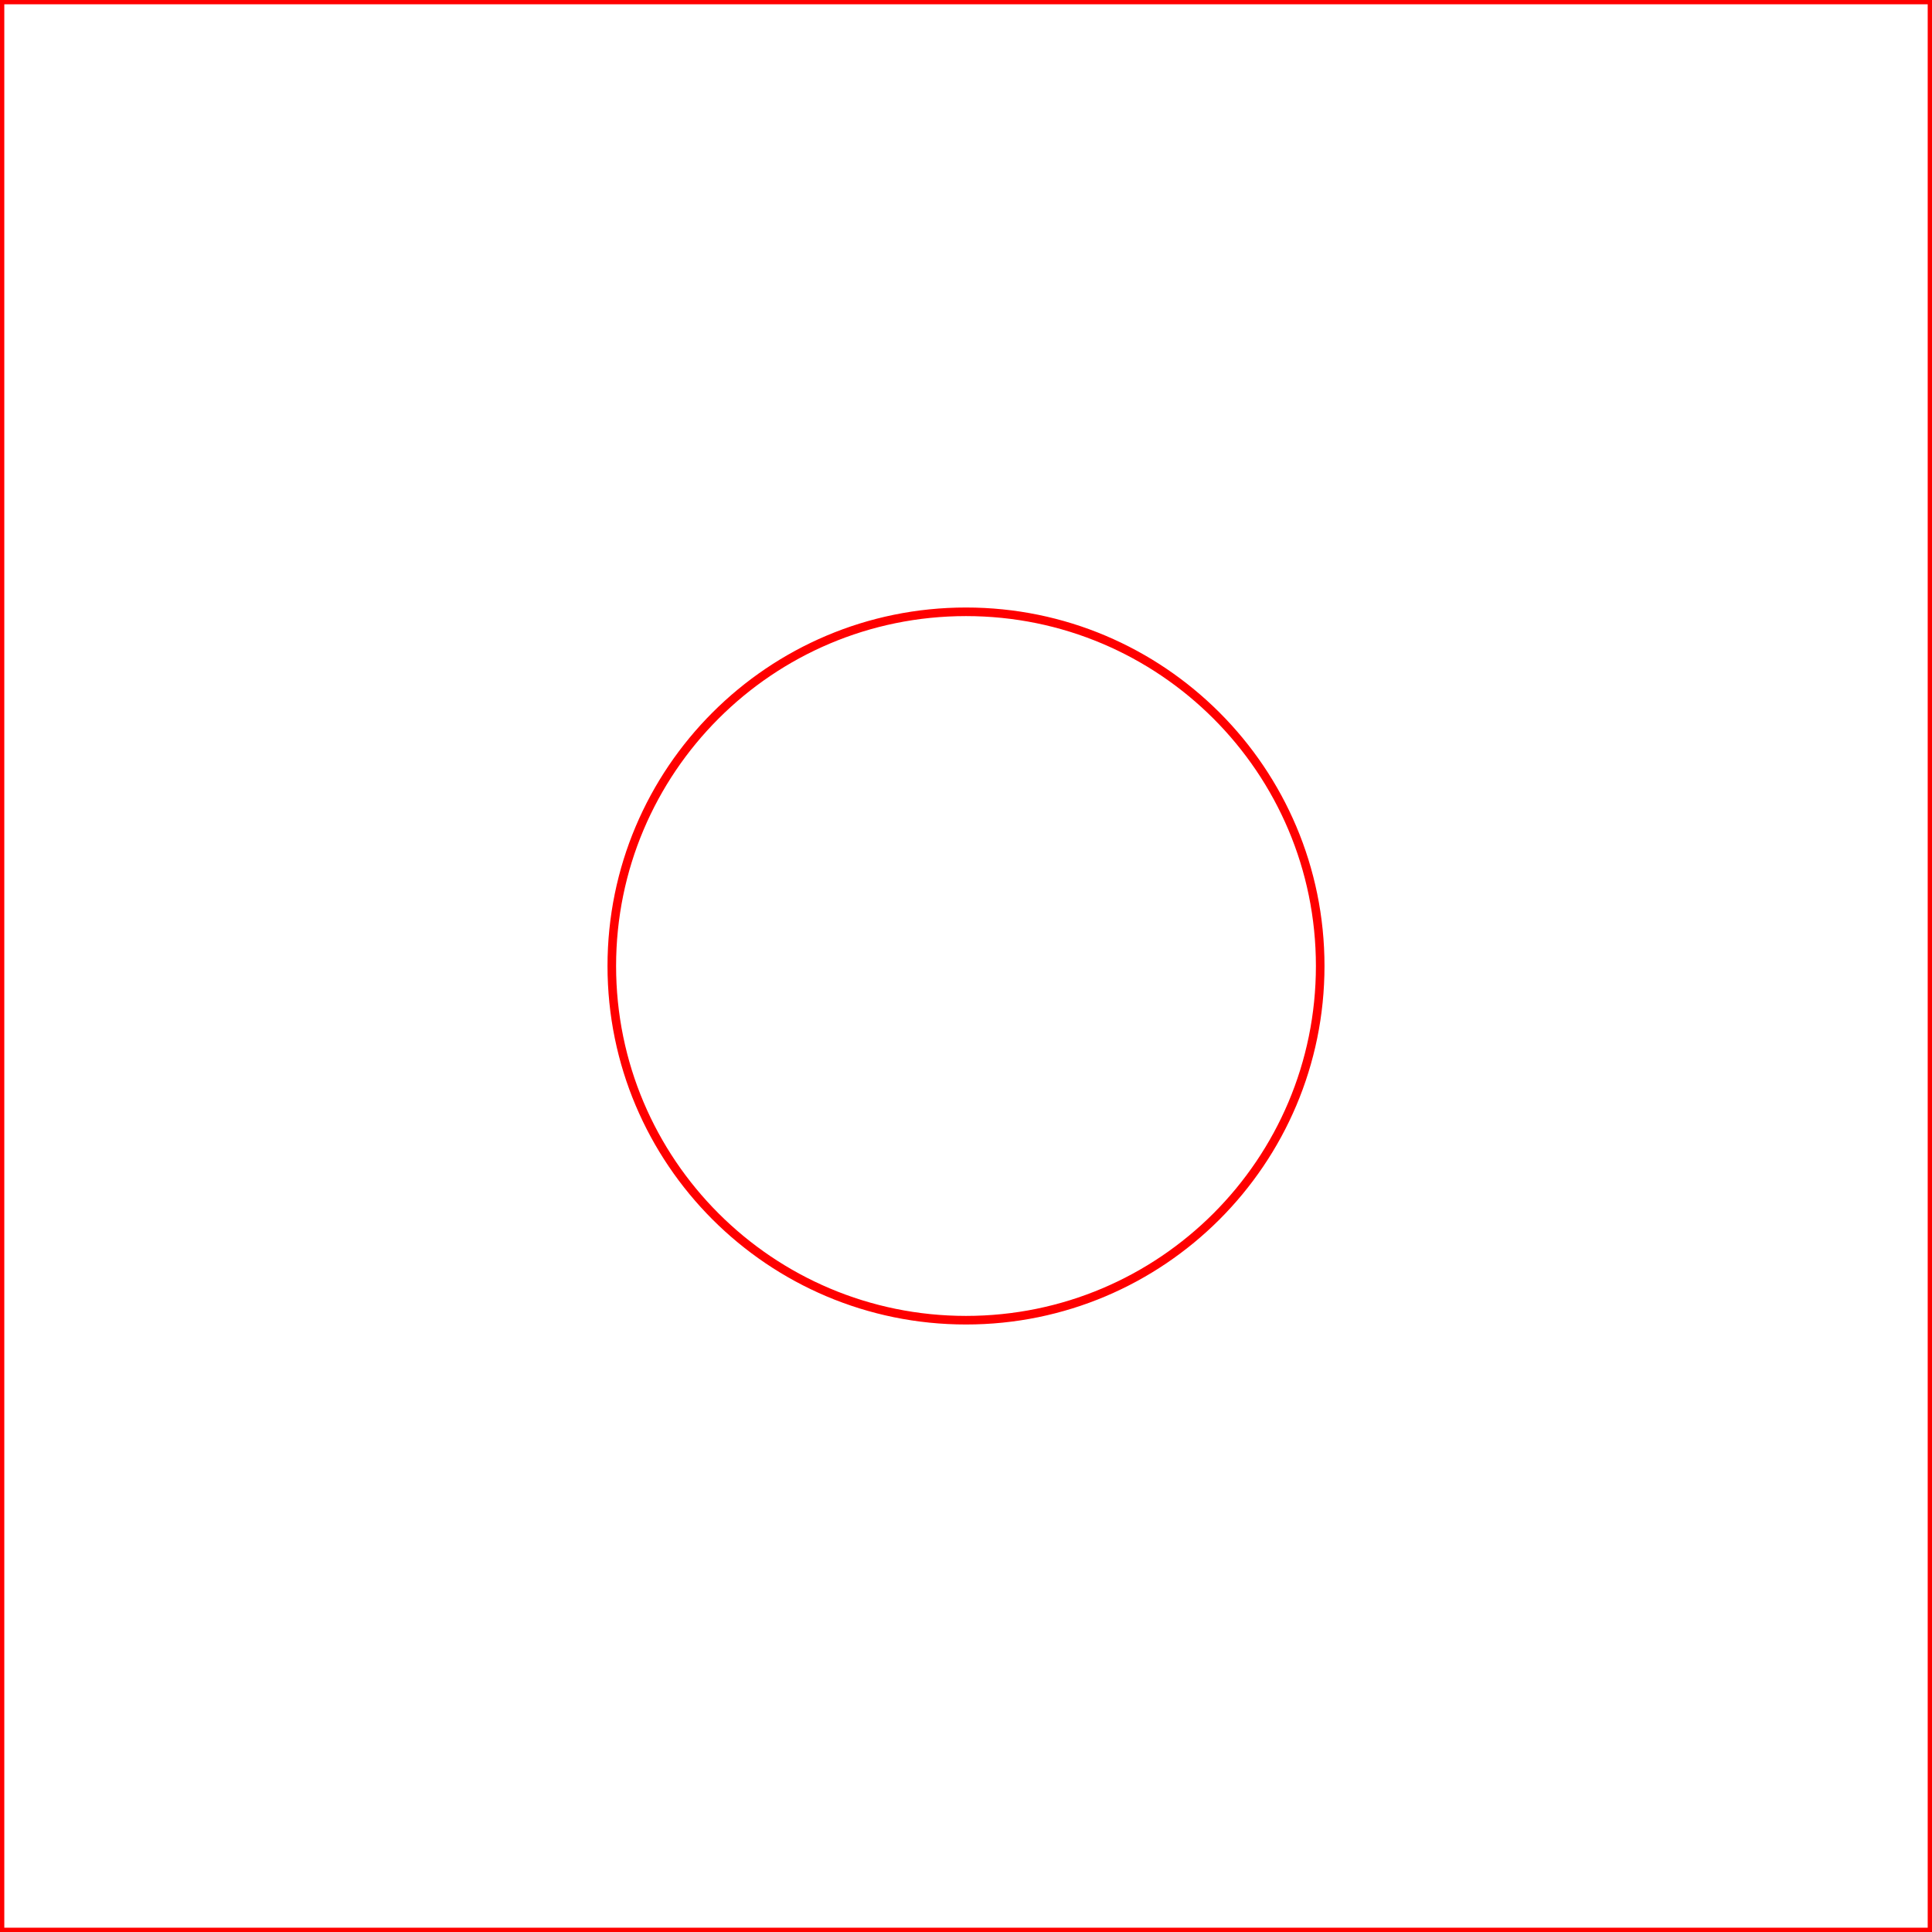
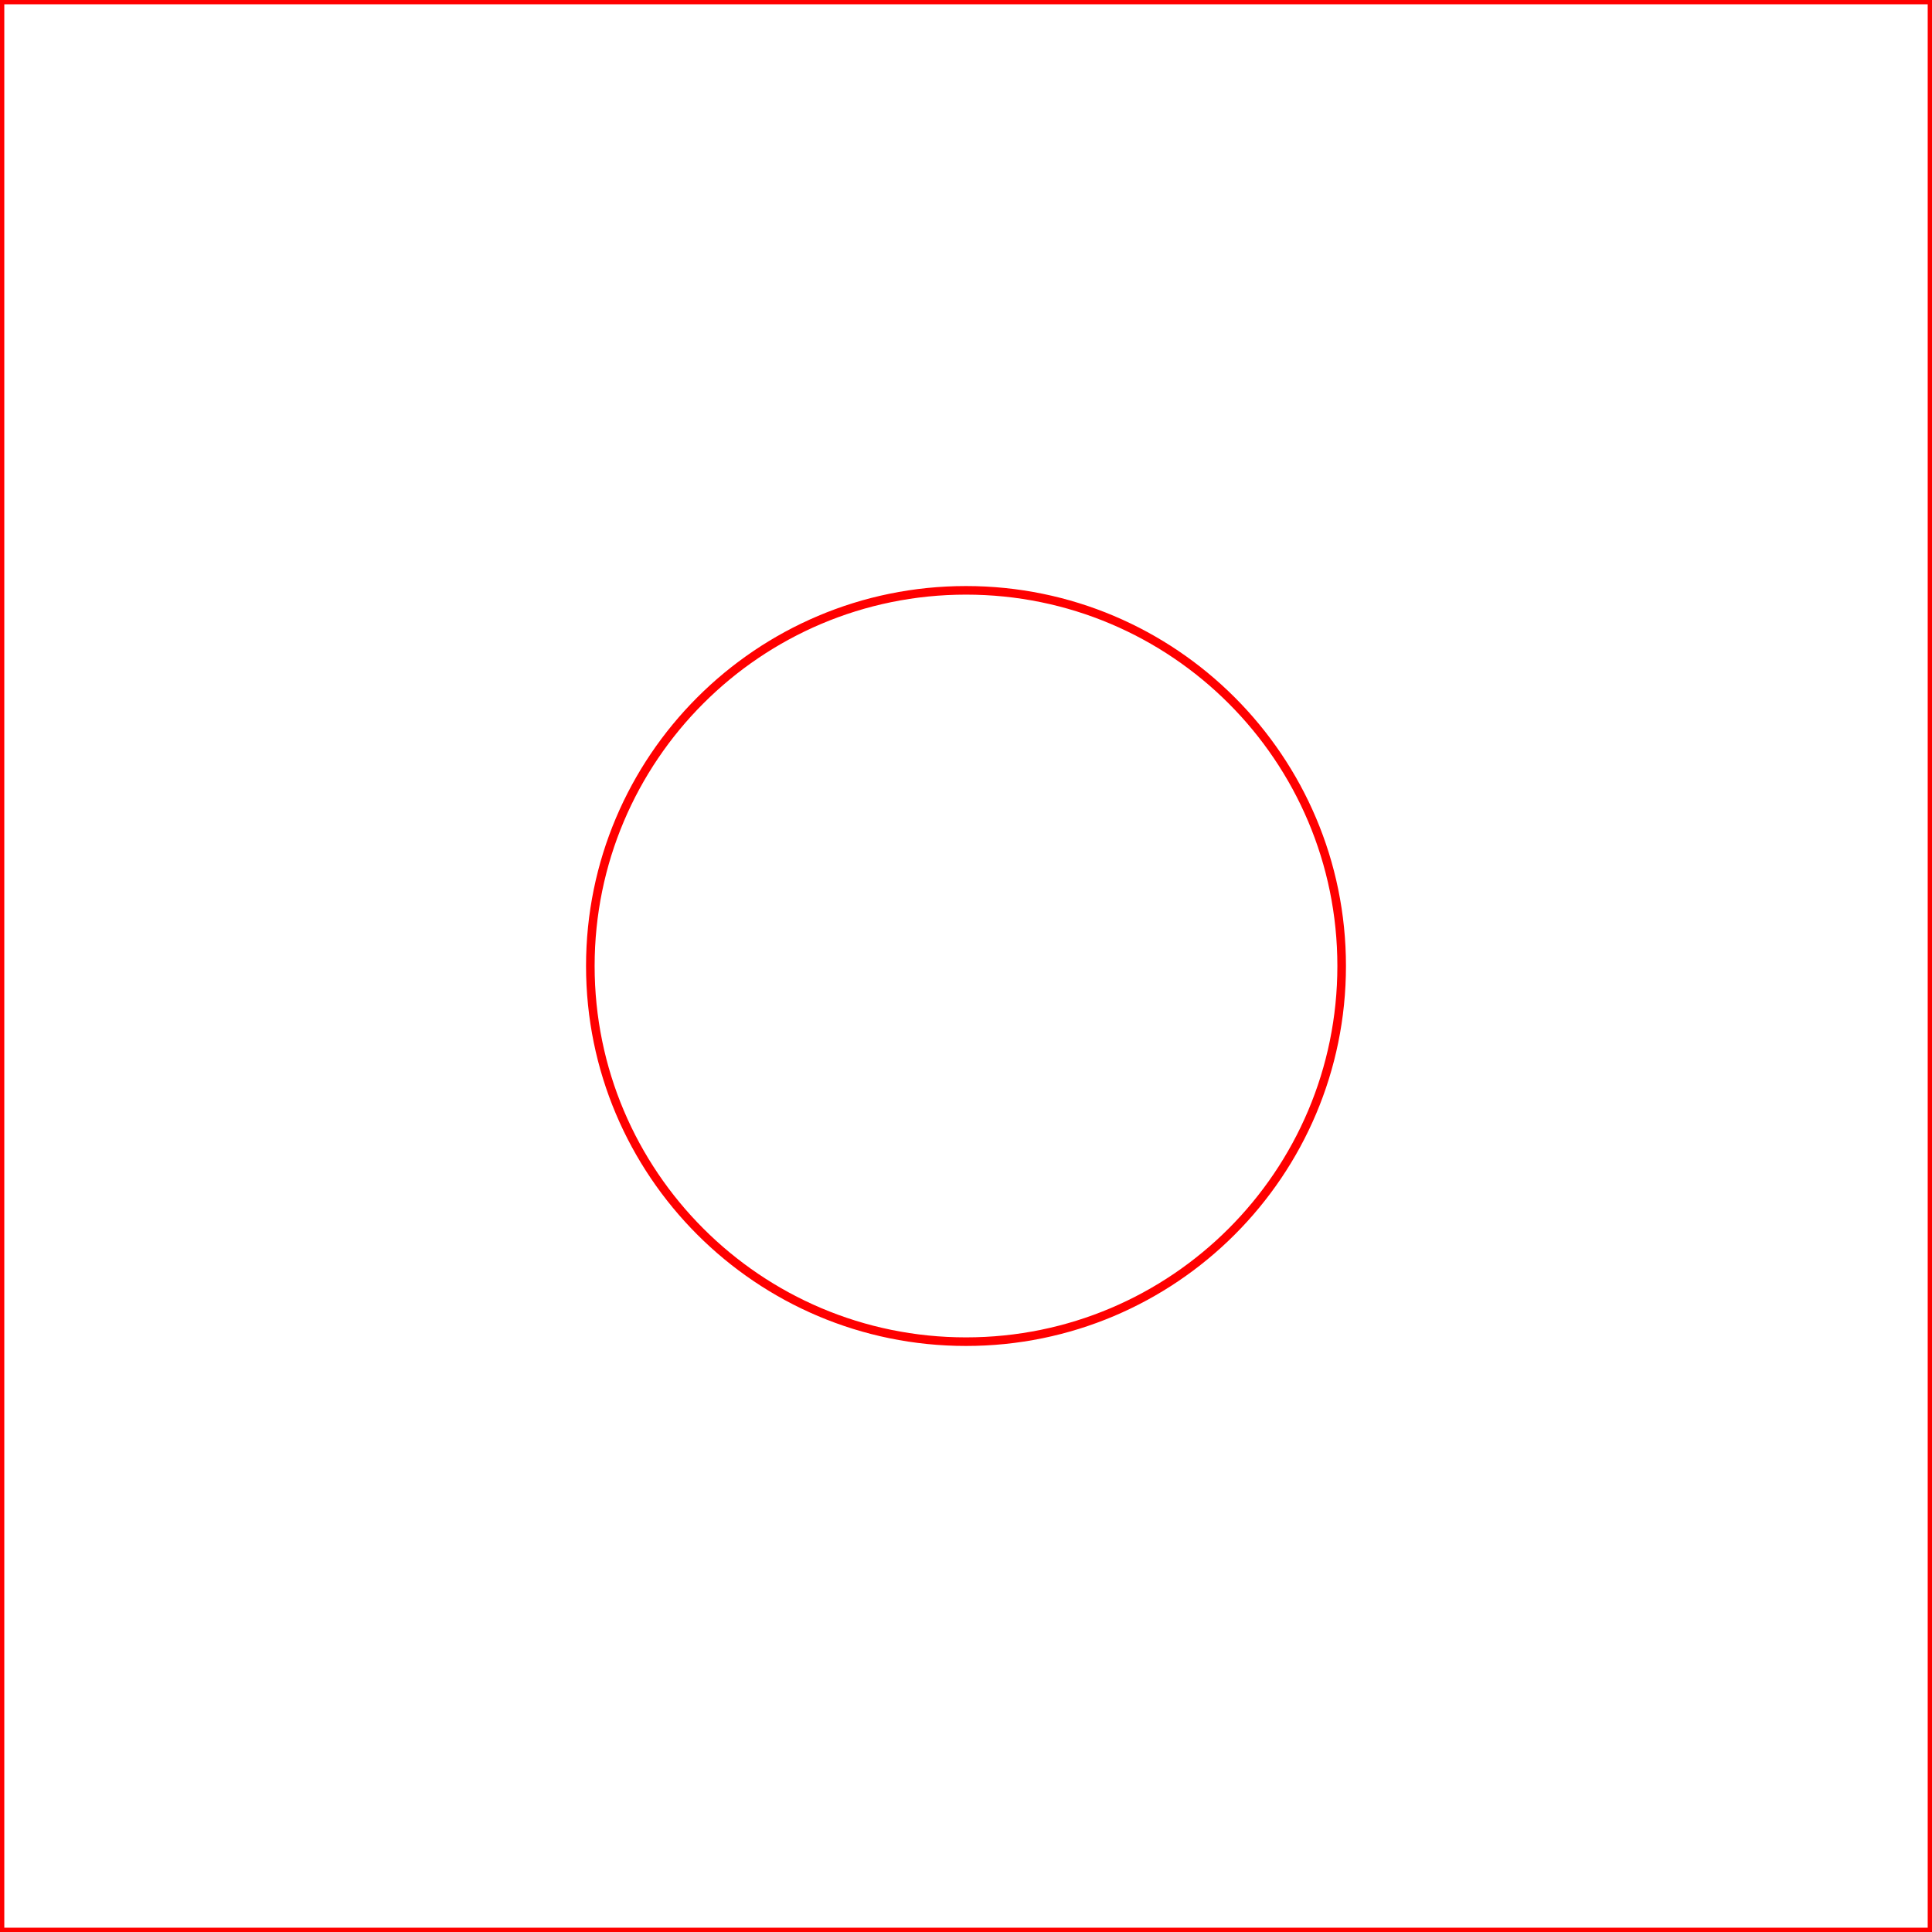
<svg xmlns="http://www.w3.org/2000/svg" width="18mm" height="18mm" viewBox="-9 -9 18 18">
  <g transform="scale(1,-1)" fill="none" stroke="#ff0000" stroke-width="0.08">
    <path d="M -9,-9 H 9 V 9 H -9 Z" />
-     <circle cx="0" cy="0" r="3.3" />
+     <circle cx="0" cy="0" r="3.5" />
  </g>
</svg>
